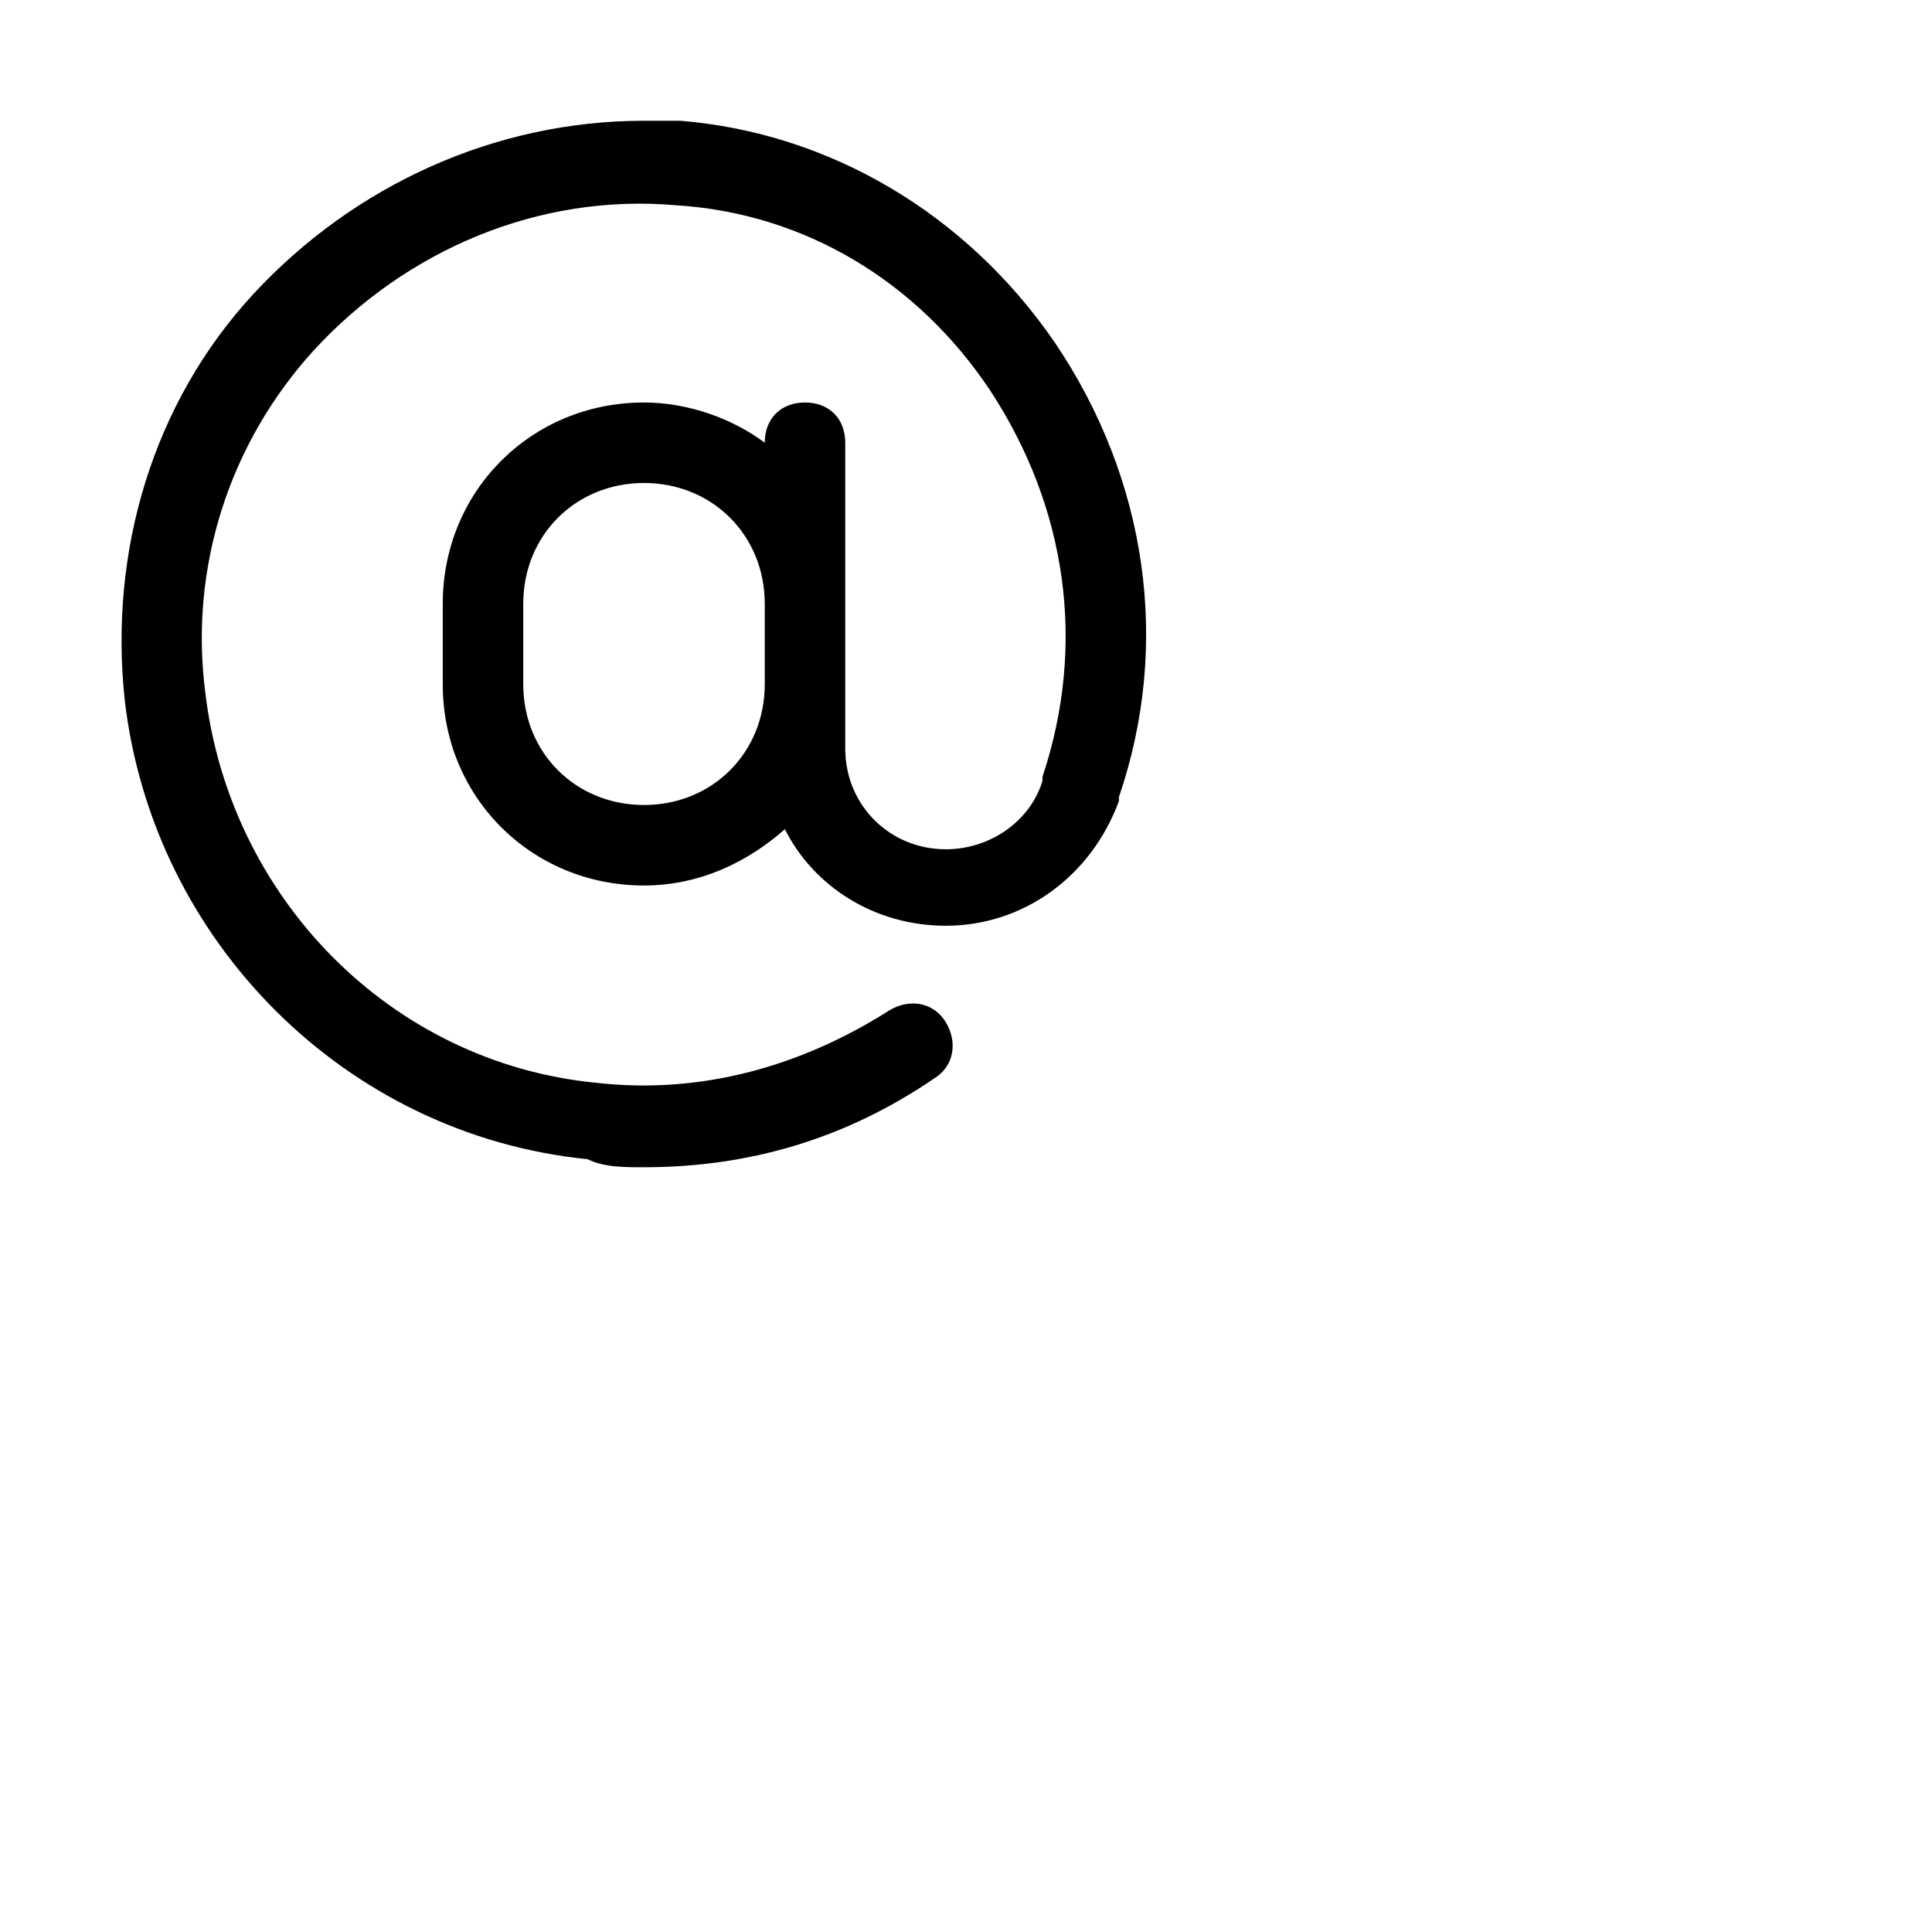
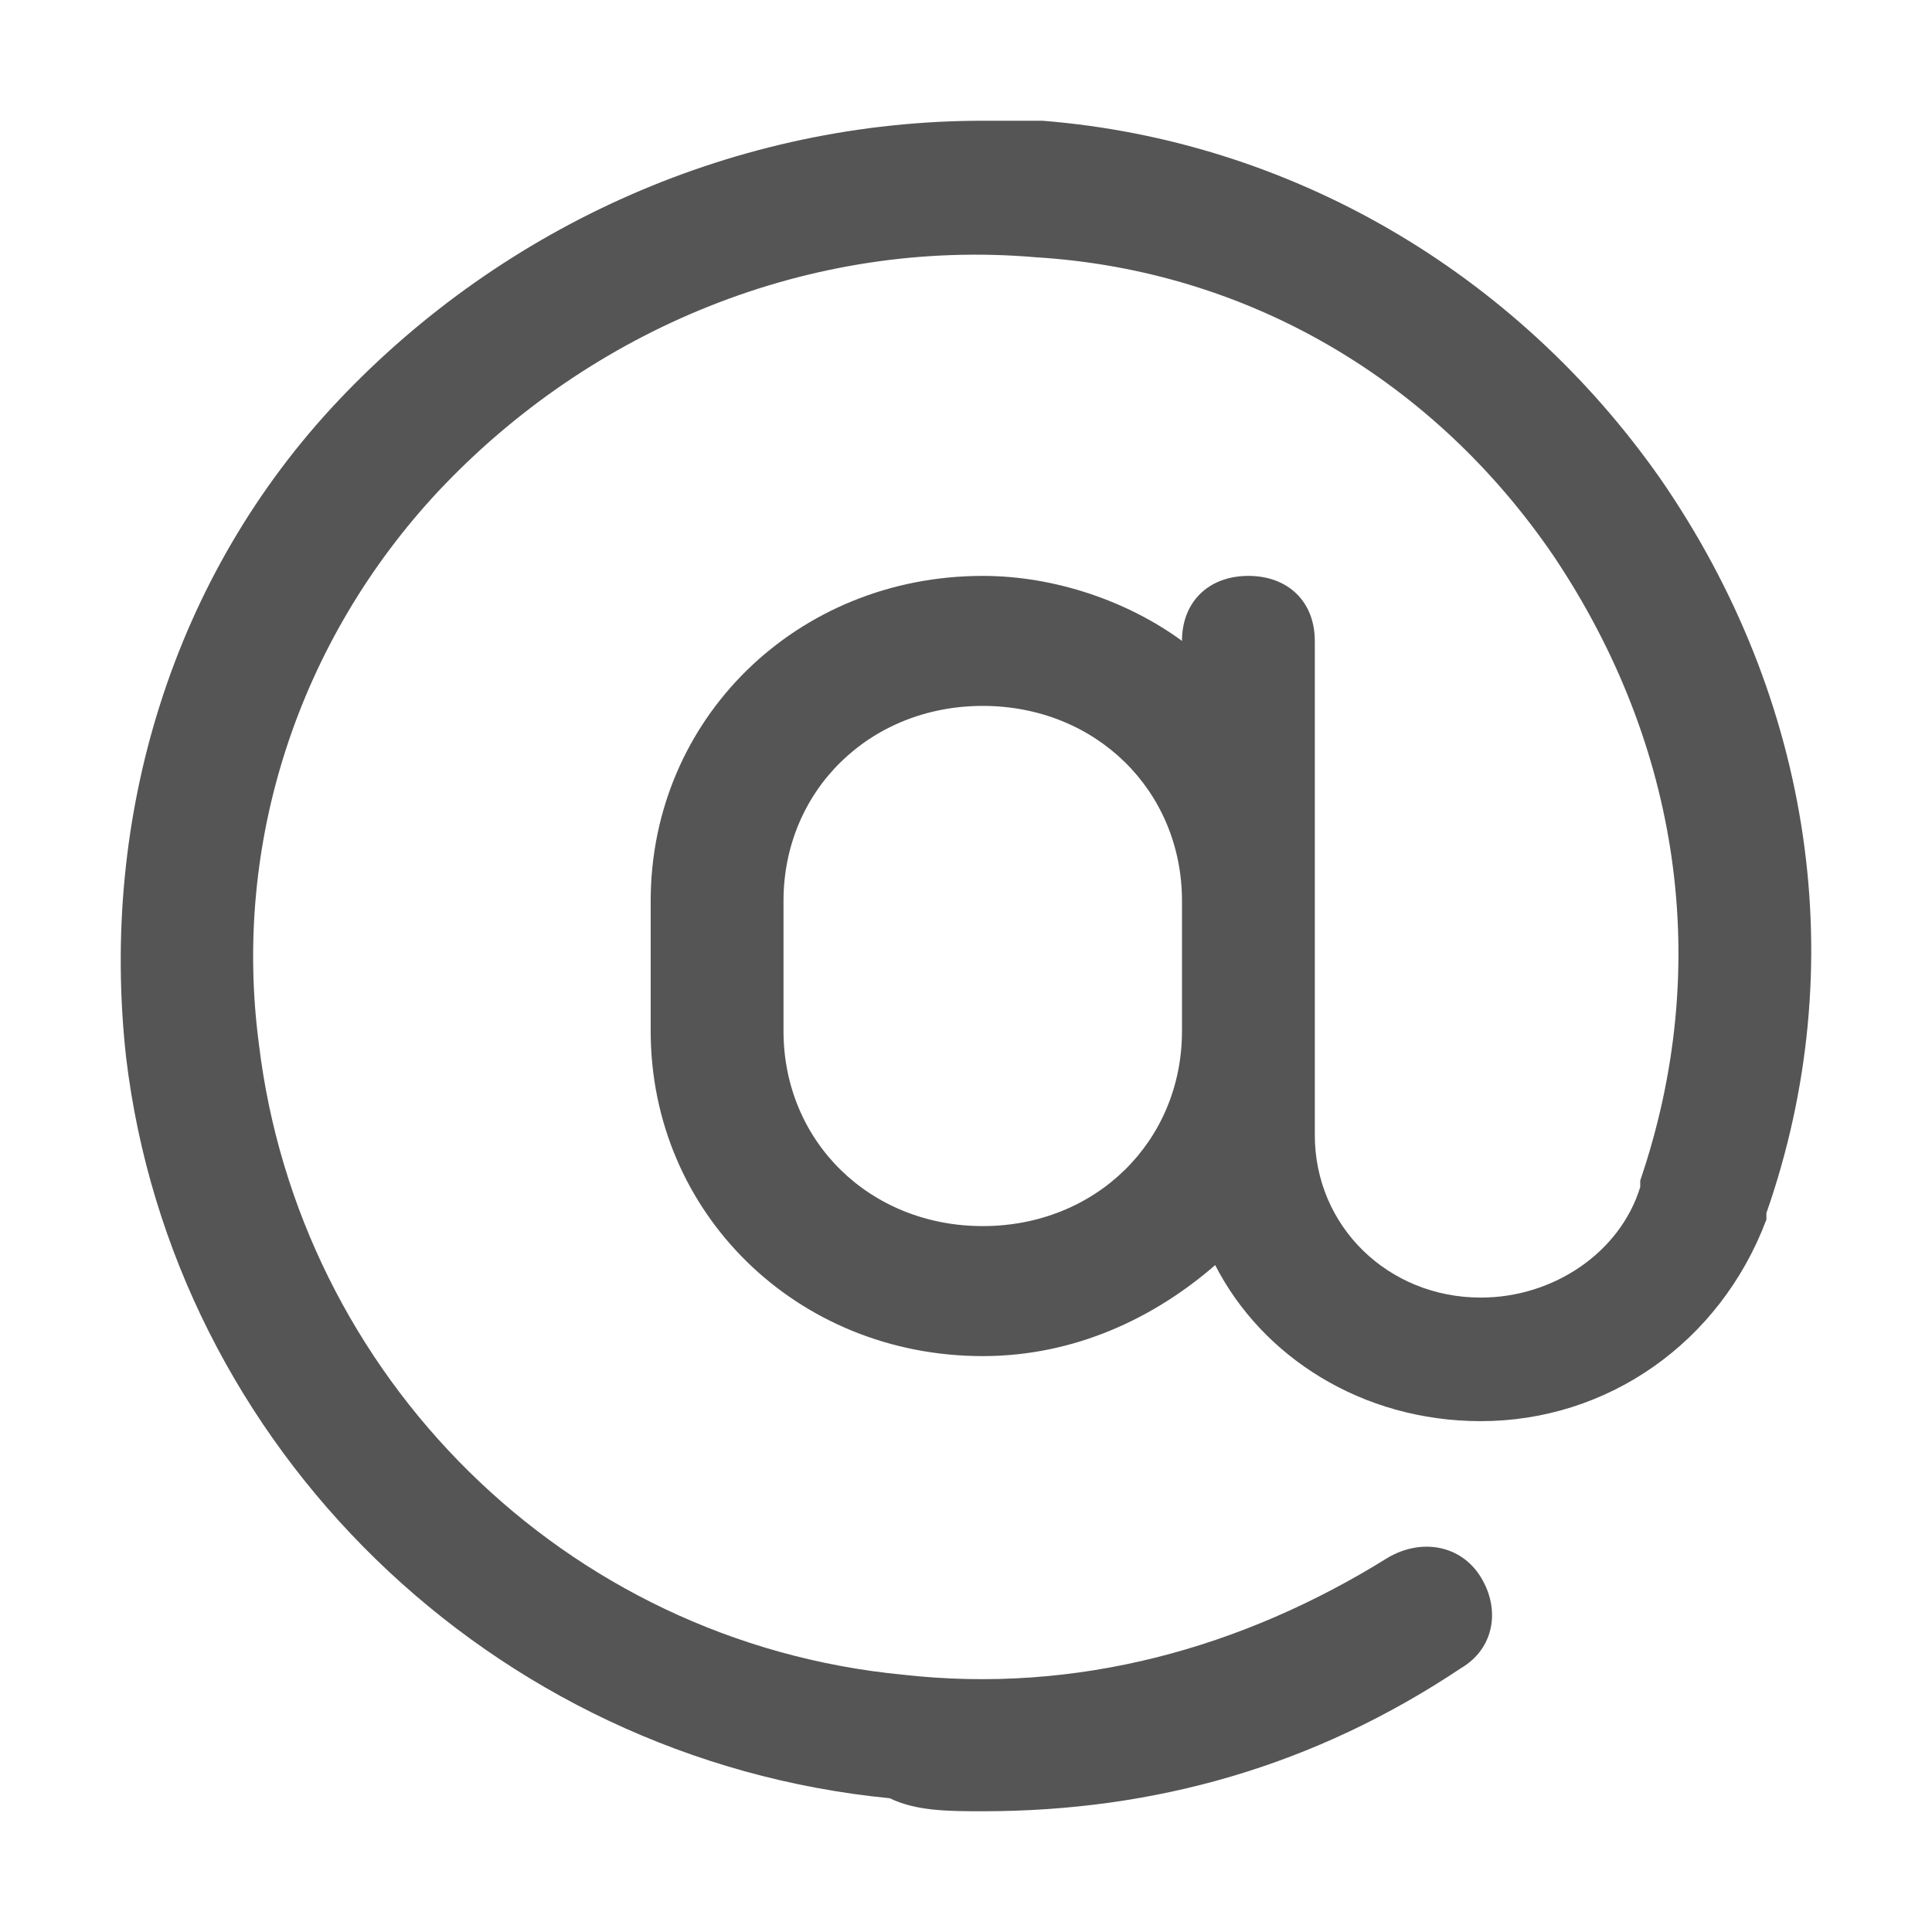
- <svg xmlns="http://www.w3.org/2000/svg" height="48" width="48" viewBox="0 0 48 48">
-   <path d="M26.2 8.5C24 5.3 20.6 3.3 16.9 3H16c-3.7 0-7.2 1.6-9.7 4.3-2.5 2.7-3.6 6.4-3.2 10.1.7 6 5.5 10.8 11.5 11.4.4.2.9.2 1.4.2 2.6 0 5-.7 7.2-2.2.5-.3.6-.9.3-1.4-.3-.5-.9-.6-1.4-.3-2.2 1.4-4.7 2.1-7.3 1.8-5.1-.5-9.1-4.6-9.7-9.7-.4-3.1.6-6.2 2.7-8.5 2.3-2.5 5.6-3.9 9-3.6 3.2.2 6 1.9 7.8 4.6 1.9 2.9 2.4 6.3 1.3 9.6v.1c-.3 1-1.3 1.7-2.4 1.7-1.4 0-2.5-1.1-2.5-2.5V11c0-.6-.4-1-1-1s-1 .4-1 1c-.8-.6-1.9-1-3-1-2.8 0-5 2.2-5 5v2c0 2.8 2.2 5 5 5 1.4 0 2.6-.6 3.5-1.4.7 1.4 2.2 2.4 4 2.4 1.9 0 3.6-1.2 4.3-3.1v-.1c1.3-3.8.7-7.9-1.6-11.3zM19 17c0 1.7-1.3 3-3 3s-3-1.3-3-3v-2c0-1.7 1.3-3 3-3s3 1.3 3 3v2z" />
+ <svg xmlns="http://www.w3.org/2000/svg" height="48" width="48">
+   <path fill="#555" d="M41.246 11.885c-3.63-5.17-9.24-8.4-15.345-8.885h-1.484c-6.105 0-11.88 2.585-16.005 6.946-4.125 4.362-5.94 10.339-5.28 16.316 1.155 9.692 9.075 17.446 18.975 18.415.66.323 1.485.323 2.31.323 4.29 0 8.25-1.13 11.879-3.554.825-.484.99-1.454.495-2.261-.495-.808-1.485-.97-2.31-.485-3.63 2.262-7.755 3.392-12.044 2.908-8.415-.808-15.015-7.431-16.005-15.67-.66-5.007.99-10.015 4.455-13.73 3.795-4.039 9.24-6.3 14.85-5.816 5.28.323 9.9 3.07 12.869 7.431 3.135 4.685 3.96 10.177 2.145 15.508v.161c-.495 1.616-2.145 2.746-3.96 2.746-2.31 0-4.125-1.776-4.125-4.038V15.923c0-.97-.66-1.615-1.65-1.615-.99 0-1.65.646-1.65 1.615-1.32-.97-3.135-1.615-4.95-1.615-4.62 0-8.25 3.554-8.25 8.077v3.23c0 4.523 3.63 8.077 8.25 8.077 2.31 0 4.29-.969 5.775-2.261 1.155 2.261 3.63 3.877 6.6 3.877 3.135 0 5.94-1.939 7.095-5.008v-.162C46.03 24 45.04 17.377 41.246 11.885zm-11.88 13.73c0 2.747-2.145 4.847-4.95 4.847-2.804 0-4.95-2.1-4.95-4.847v-3.23c0-2.747 2.146-4.847 4.95-4.847 2.805 0 4.95 2.1 4.95 4.847z" />
</svg>
